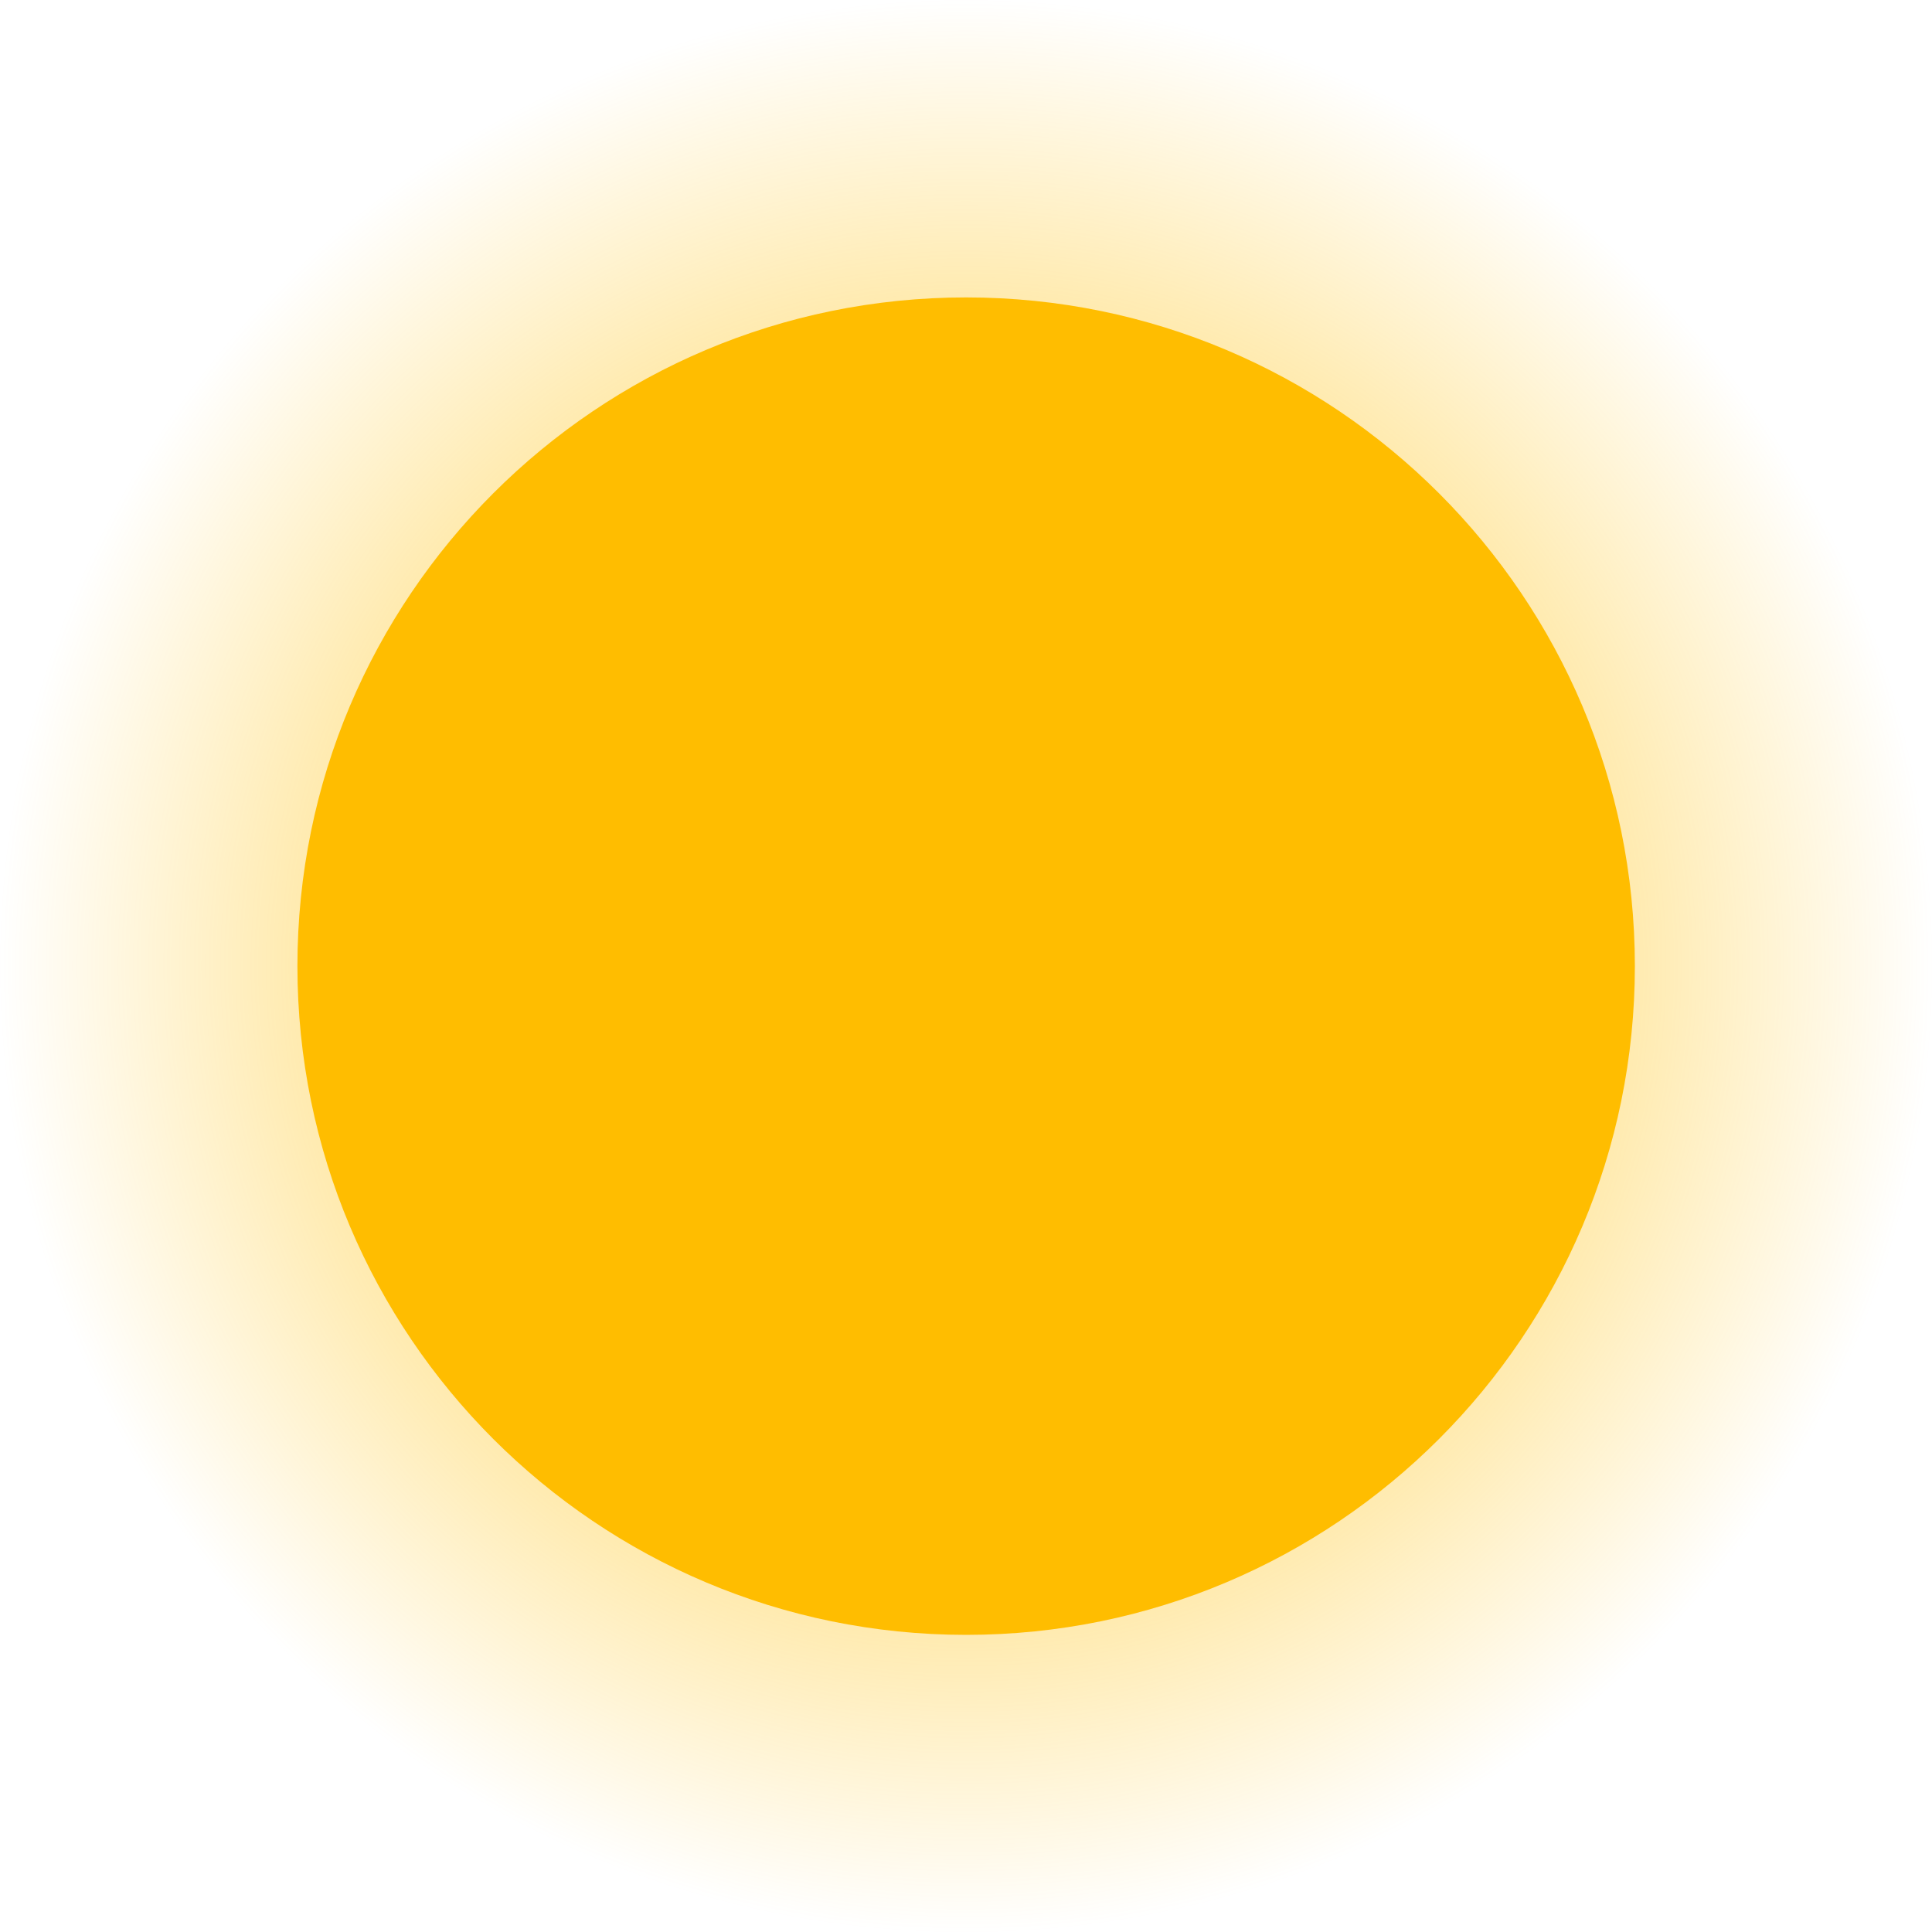
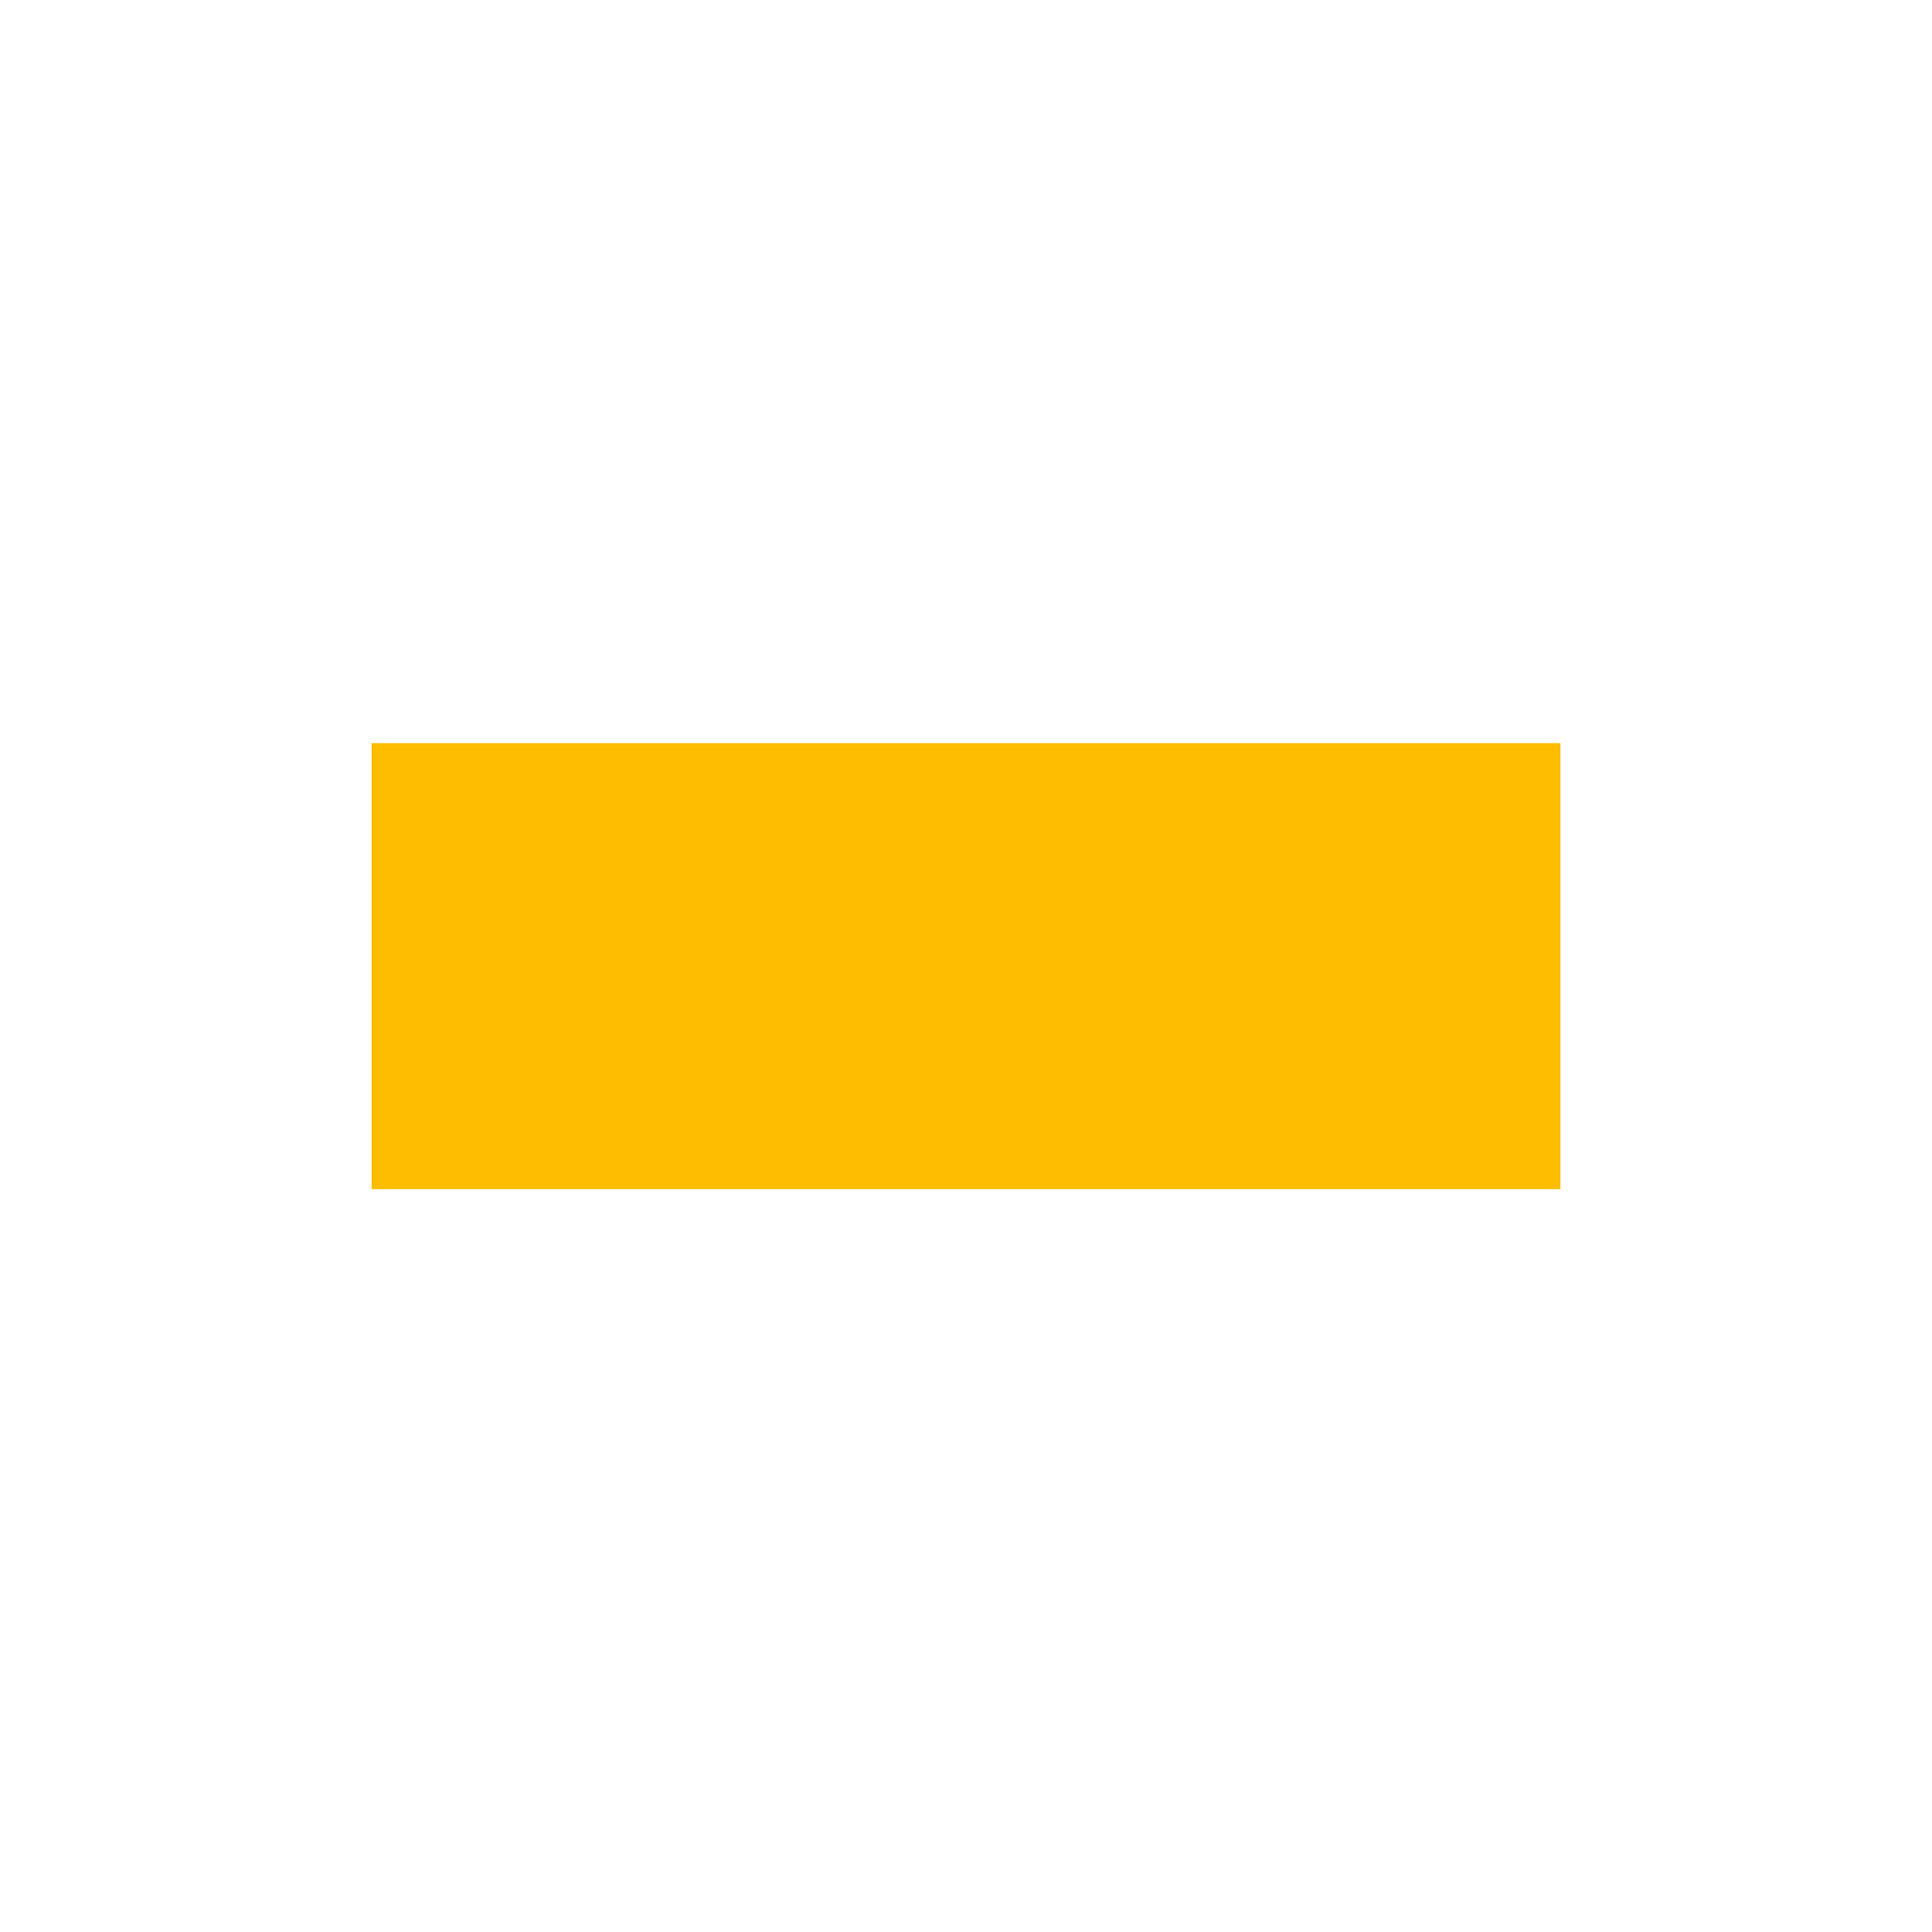
- <svg xmlns="http://www.w3.org/2000/svg" xmlns:xlink="http://www.w3.org/1999/xlink" width="26" height="26" viewBox="0 0 6.879 6.879" version="1.1" id="svg5">
-   <defs id="defs2">
-     <linearGradient id="linearGradient2309">
-       <stop style="stop-color:#ffbd00;stop-opacity:1" offset="0" id="stop2305" />
-       <stop style="stop-color:#ffbd00;stop-opacity:0" offset="1" id="stop2307" />
-     </linearGradient>
-     <radialGradient xlink:href="#linearGradient2309" id="radialGradient2311" cx="3.44" cy="3.44" fx="3.44" fy="3.44" r="3.44" gradientUnits="userSpaceOnUse" />
-   </defs>
+ <svg xmlns="http://www.w3.org/2000/svg" width="26" height="26" viewBox="0 0 6.879 6.879" version="1.1" id="svg5">
+   <defs id="defs2" />
  <g id="layer1">
-     <circle style="fill:url(#radialGradient2311);fill-opacity:1;stroke:none;stroke-width:0.427;stroke-linecap:round;stop-color:#000000" id="circle2303" cx="3.44" cy="3.44" r="3.44" />
-     <circle style="fill:#ffbd00;stroke:none;stroke-width:0.295;stroke-linecap:round;stop-color:#000000;fill-opacity:1" id="path846" cx="3.44" cy="3.44" r="2.381" />
+     <rect style="fill:#ffbd00;fill-opacity:1;stroke-width:0.056;stroke-linecap:round;stop-color:#000000" id="rect862" width="4.233" height="1.588" x="1.323" y="2.646" ry="0" />
  </g>
</svg>
